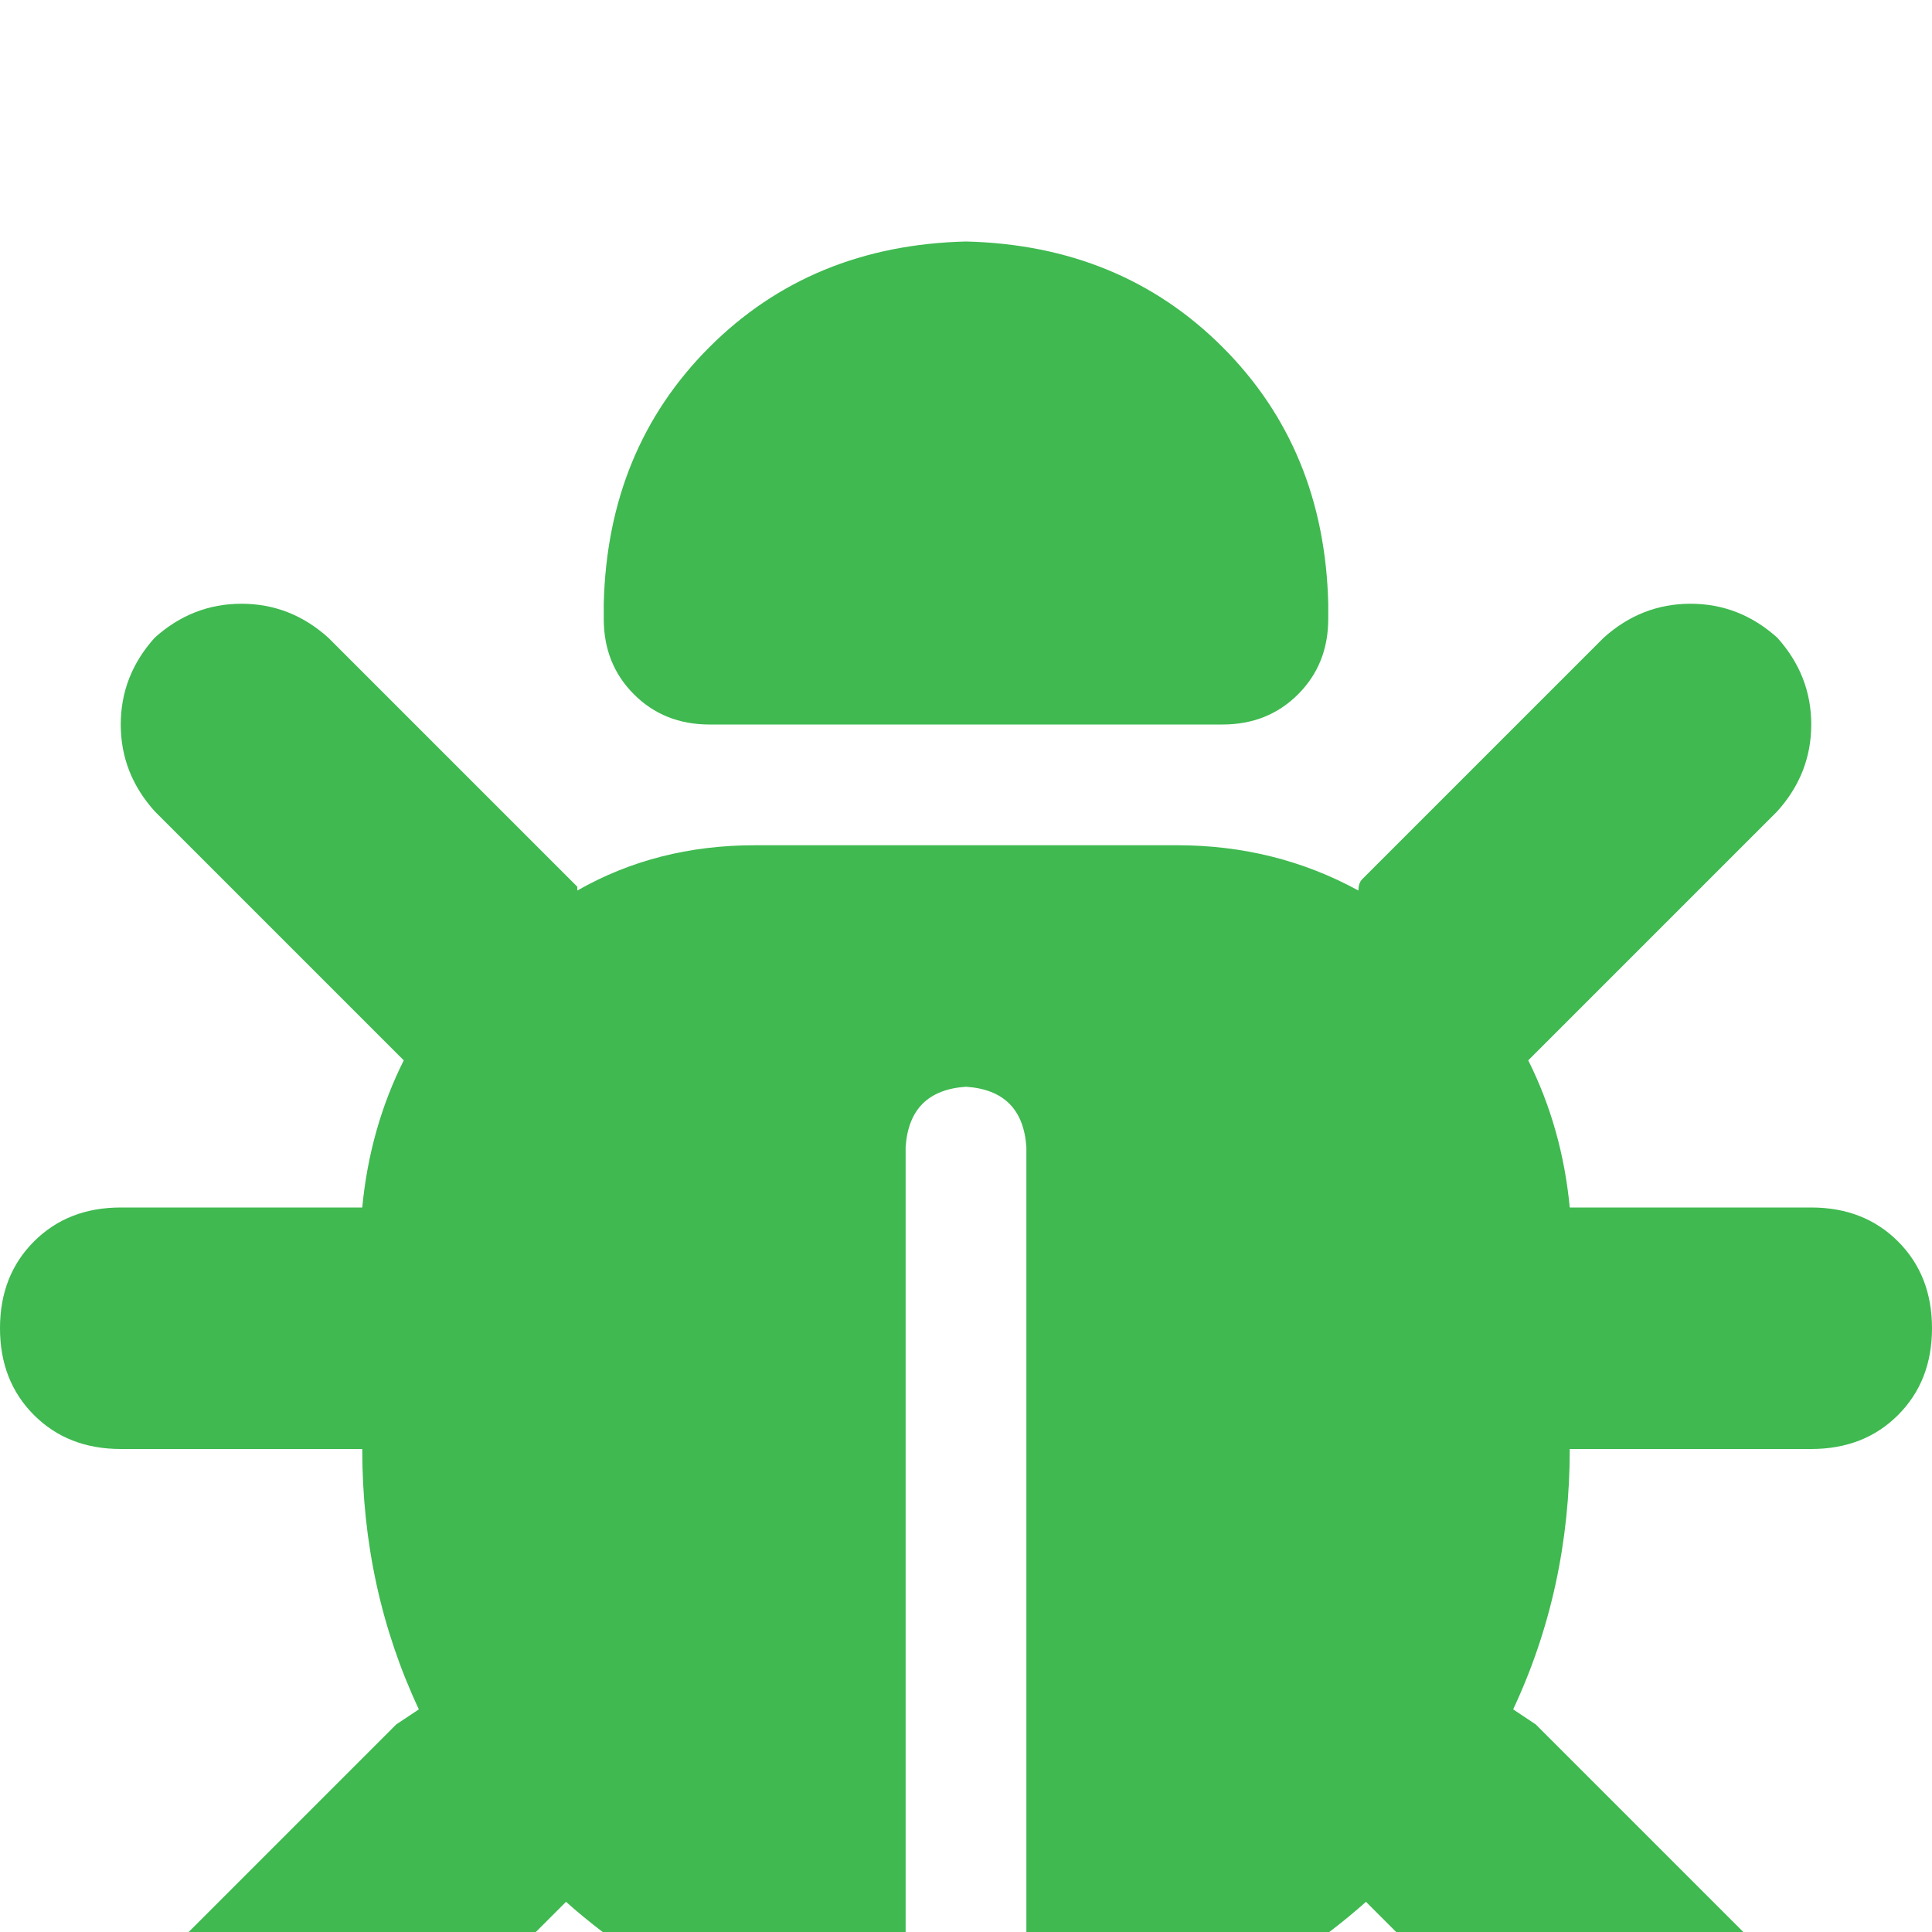
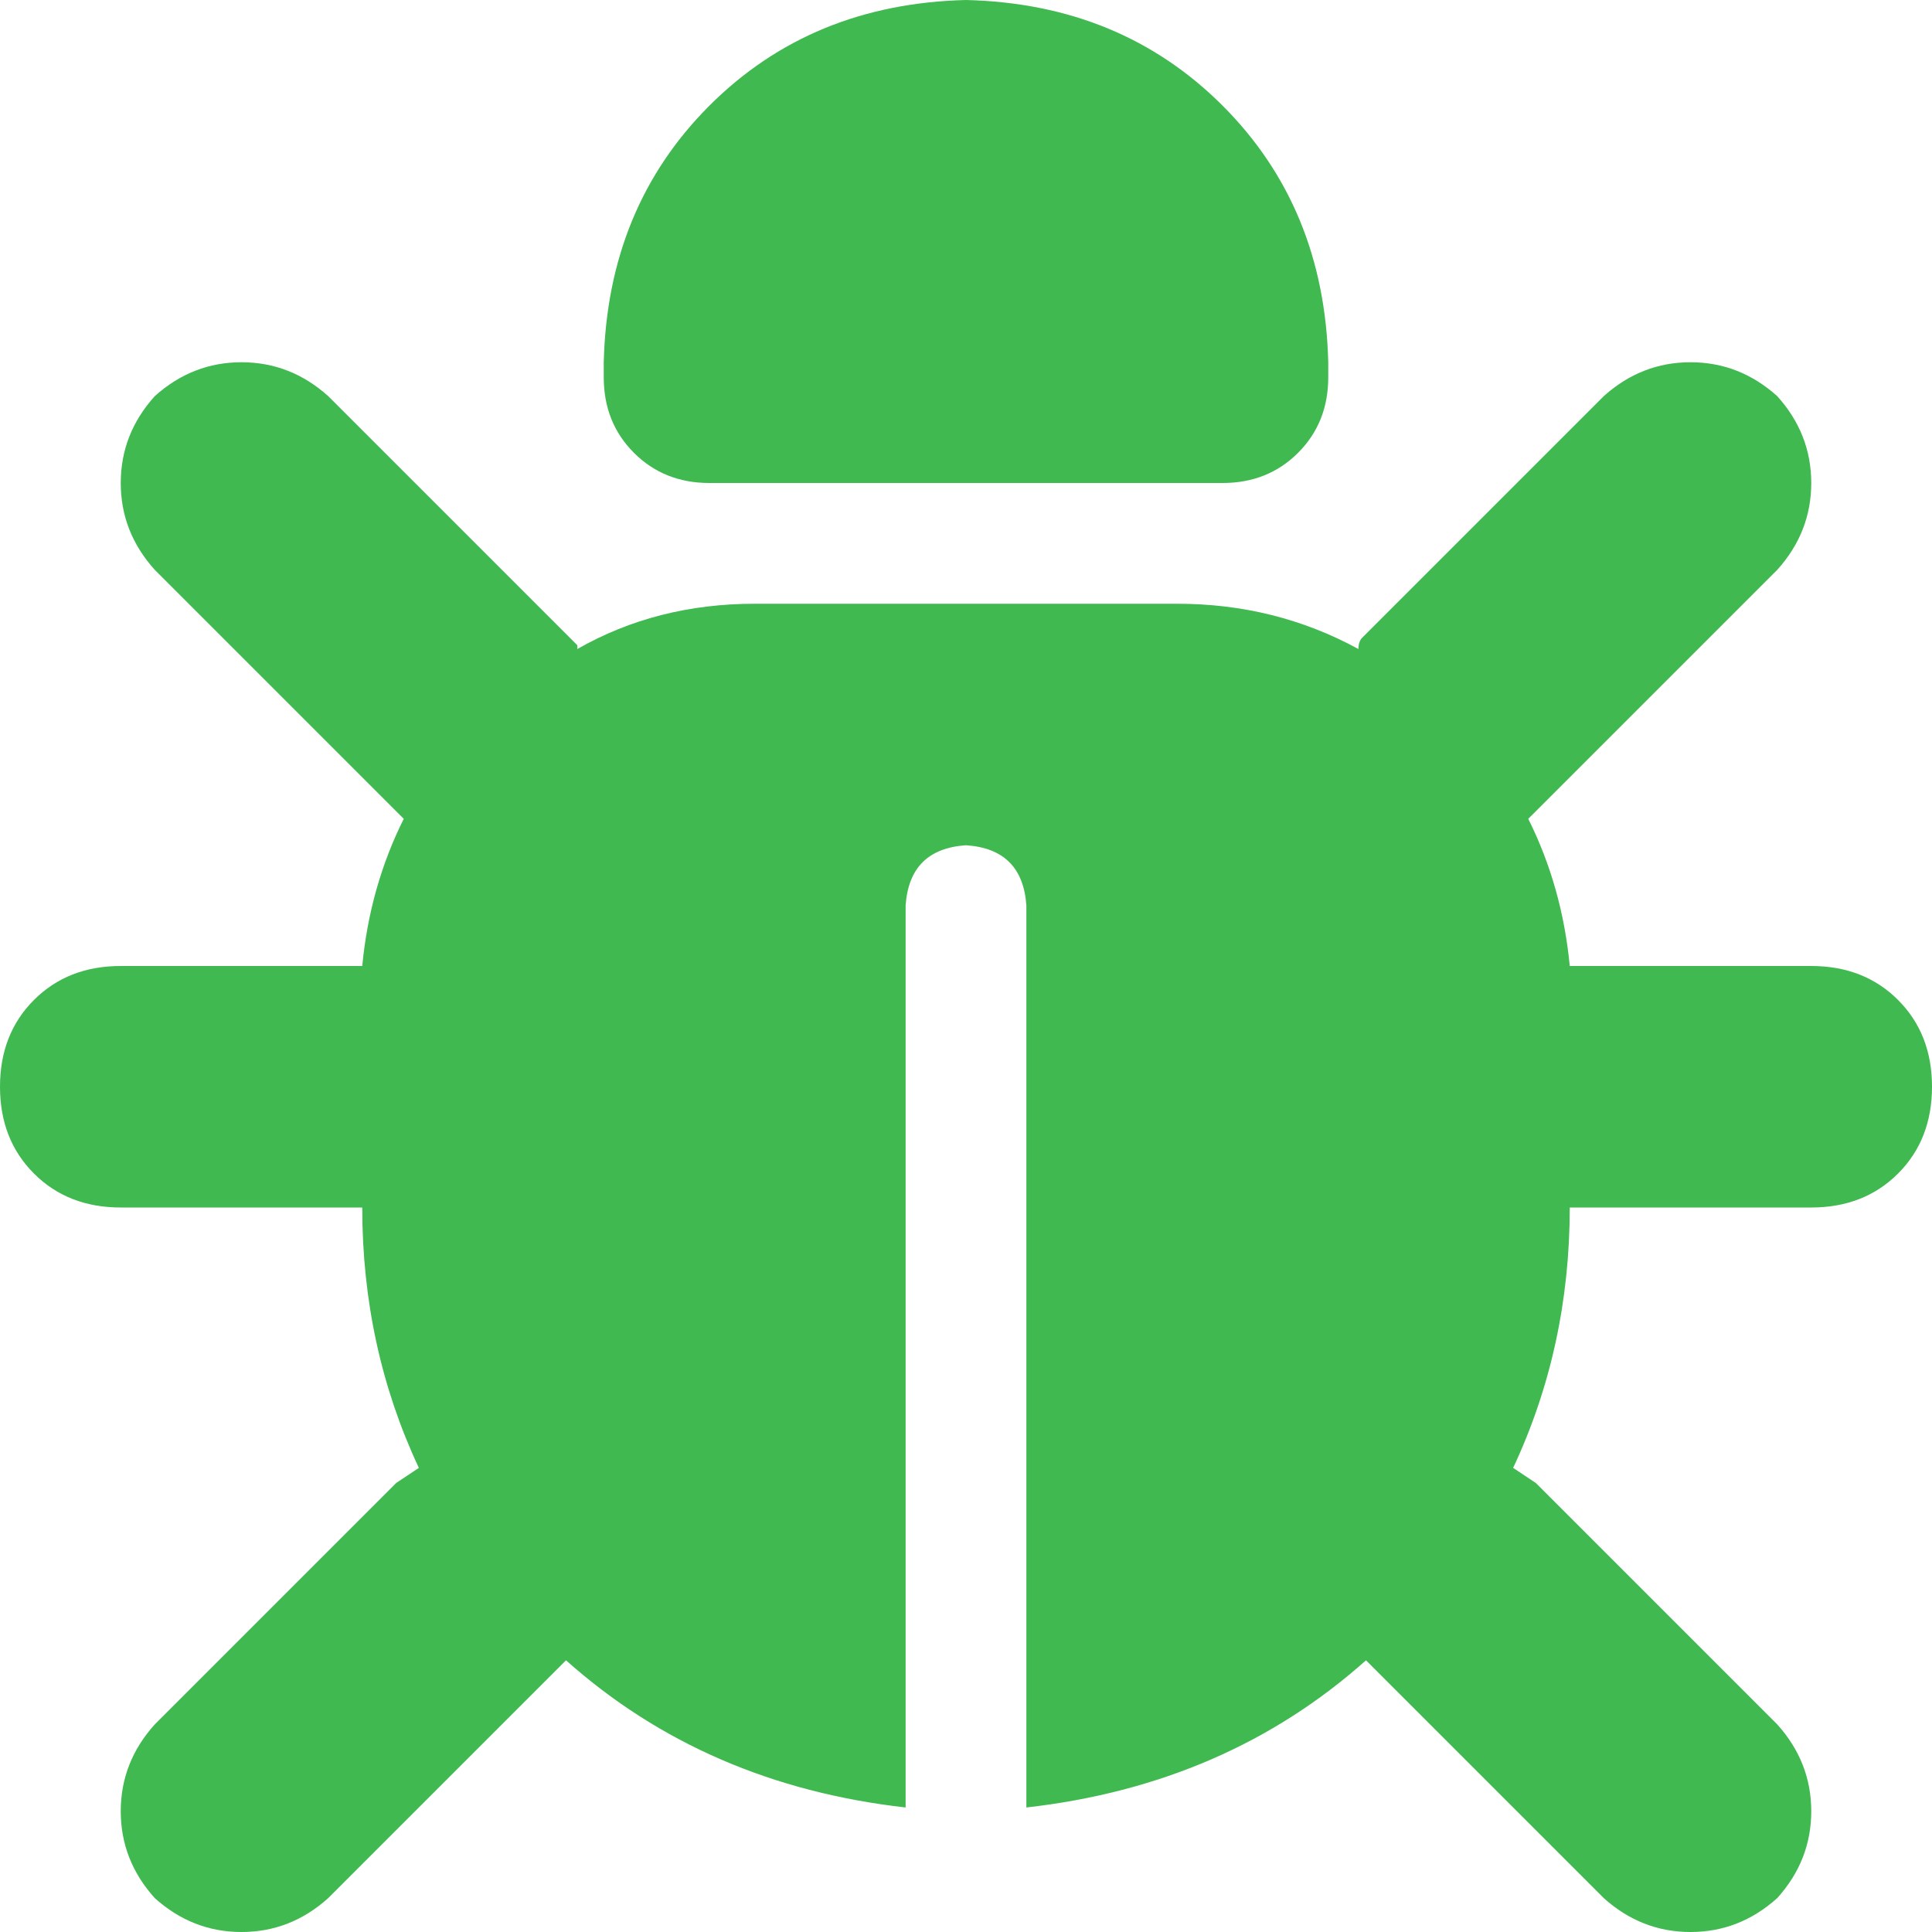
- <svg xmlns="http://www.w3.org/2000/svg" viewBox="0 0 512 512">
+ <svg xmlns="http://www.w3.org/2000/svg" viewBox="0 64 512 512">
  <path fill="#3fb950" d="M256 64Q297 65 324 92Q351 119 352 160V164Q352 176 344 184Q336 192 324 192H188Q176 192 168 184Q160 176 160 164V160Q161 119 188 92Q215 65 256 64ZM41 169Q51 160 64 160Q77 160 87 169L151 233Q152 234 153 235Q153 235 153 236Q174 224 200 224H312Q338 224 360 236Q360 234 361 233L425 169Q435 160 448 160Q461 160 471 169Q480 179 480 192Q480 205 471 215L407 279Q406 280 405 281Q414 299 416 320H480Q494 320 503 329Q512 338 512 352Q512 366 503 375Q494 384 480 384H416Q416 421 401 453Q404 455 407 457L471 521Q480 531 480 544Q480 557 471 567Q461 576 448 576Q435 576 425 567L362 504Q325 537 272 543V304Q271 289 256 288Q241 289 240 304V543Q187 537 150 504L87 567Q77 576 64 576Q51 576 41 567Q32 557 32 544Q32 531 41 521L105 457Q108 455 111 453Q96 421 96 384H32Q18 384 9 375Q0 366 0 352Q0 338 9 329Q18 320 32 320H96Q98 299 107 281Q106 280 105 279L41 215Q32 205 32 192Q32 179 41 169Z" />
</svg>
